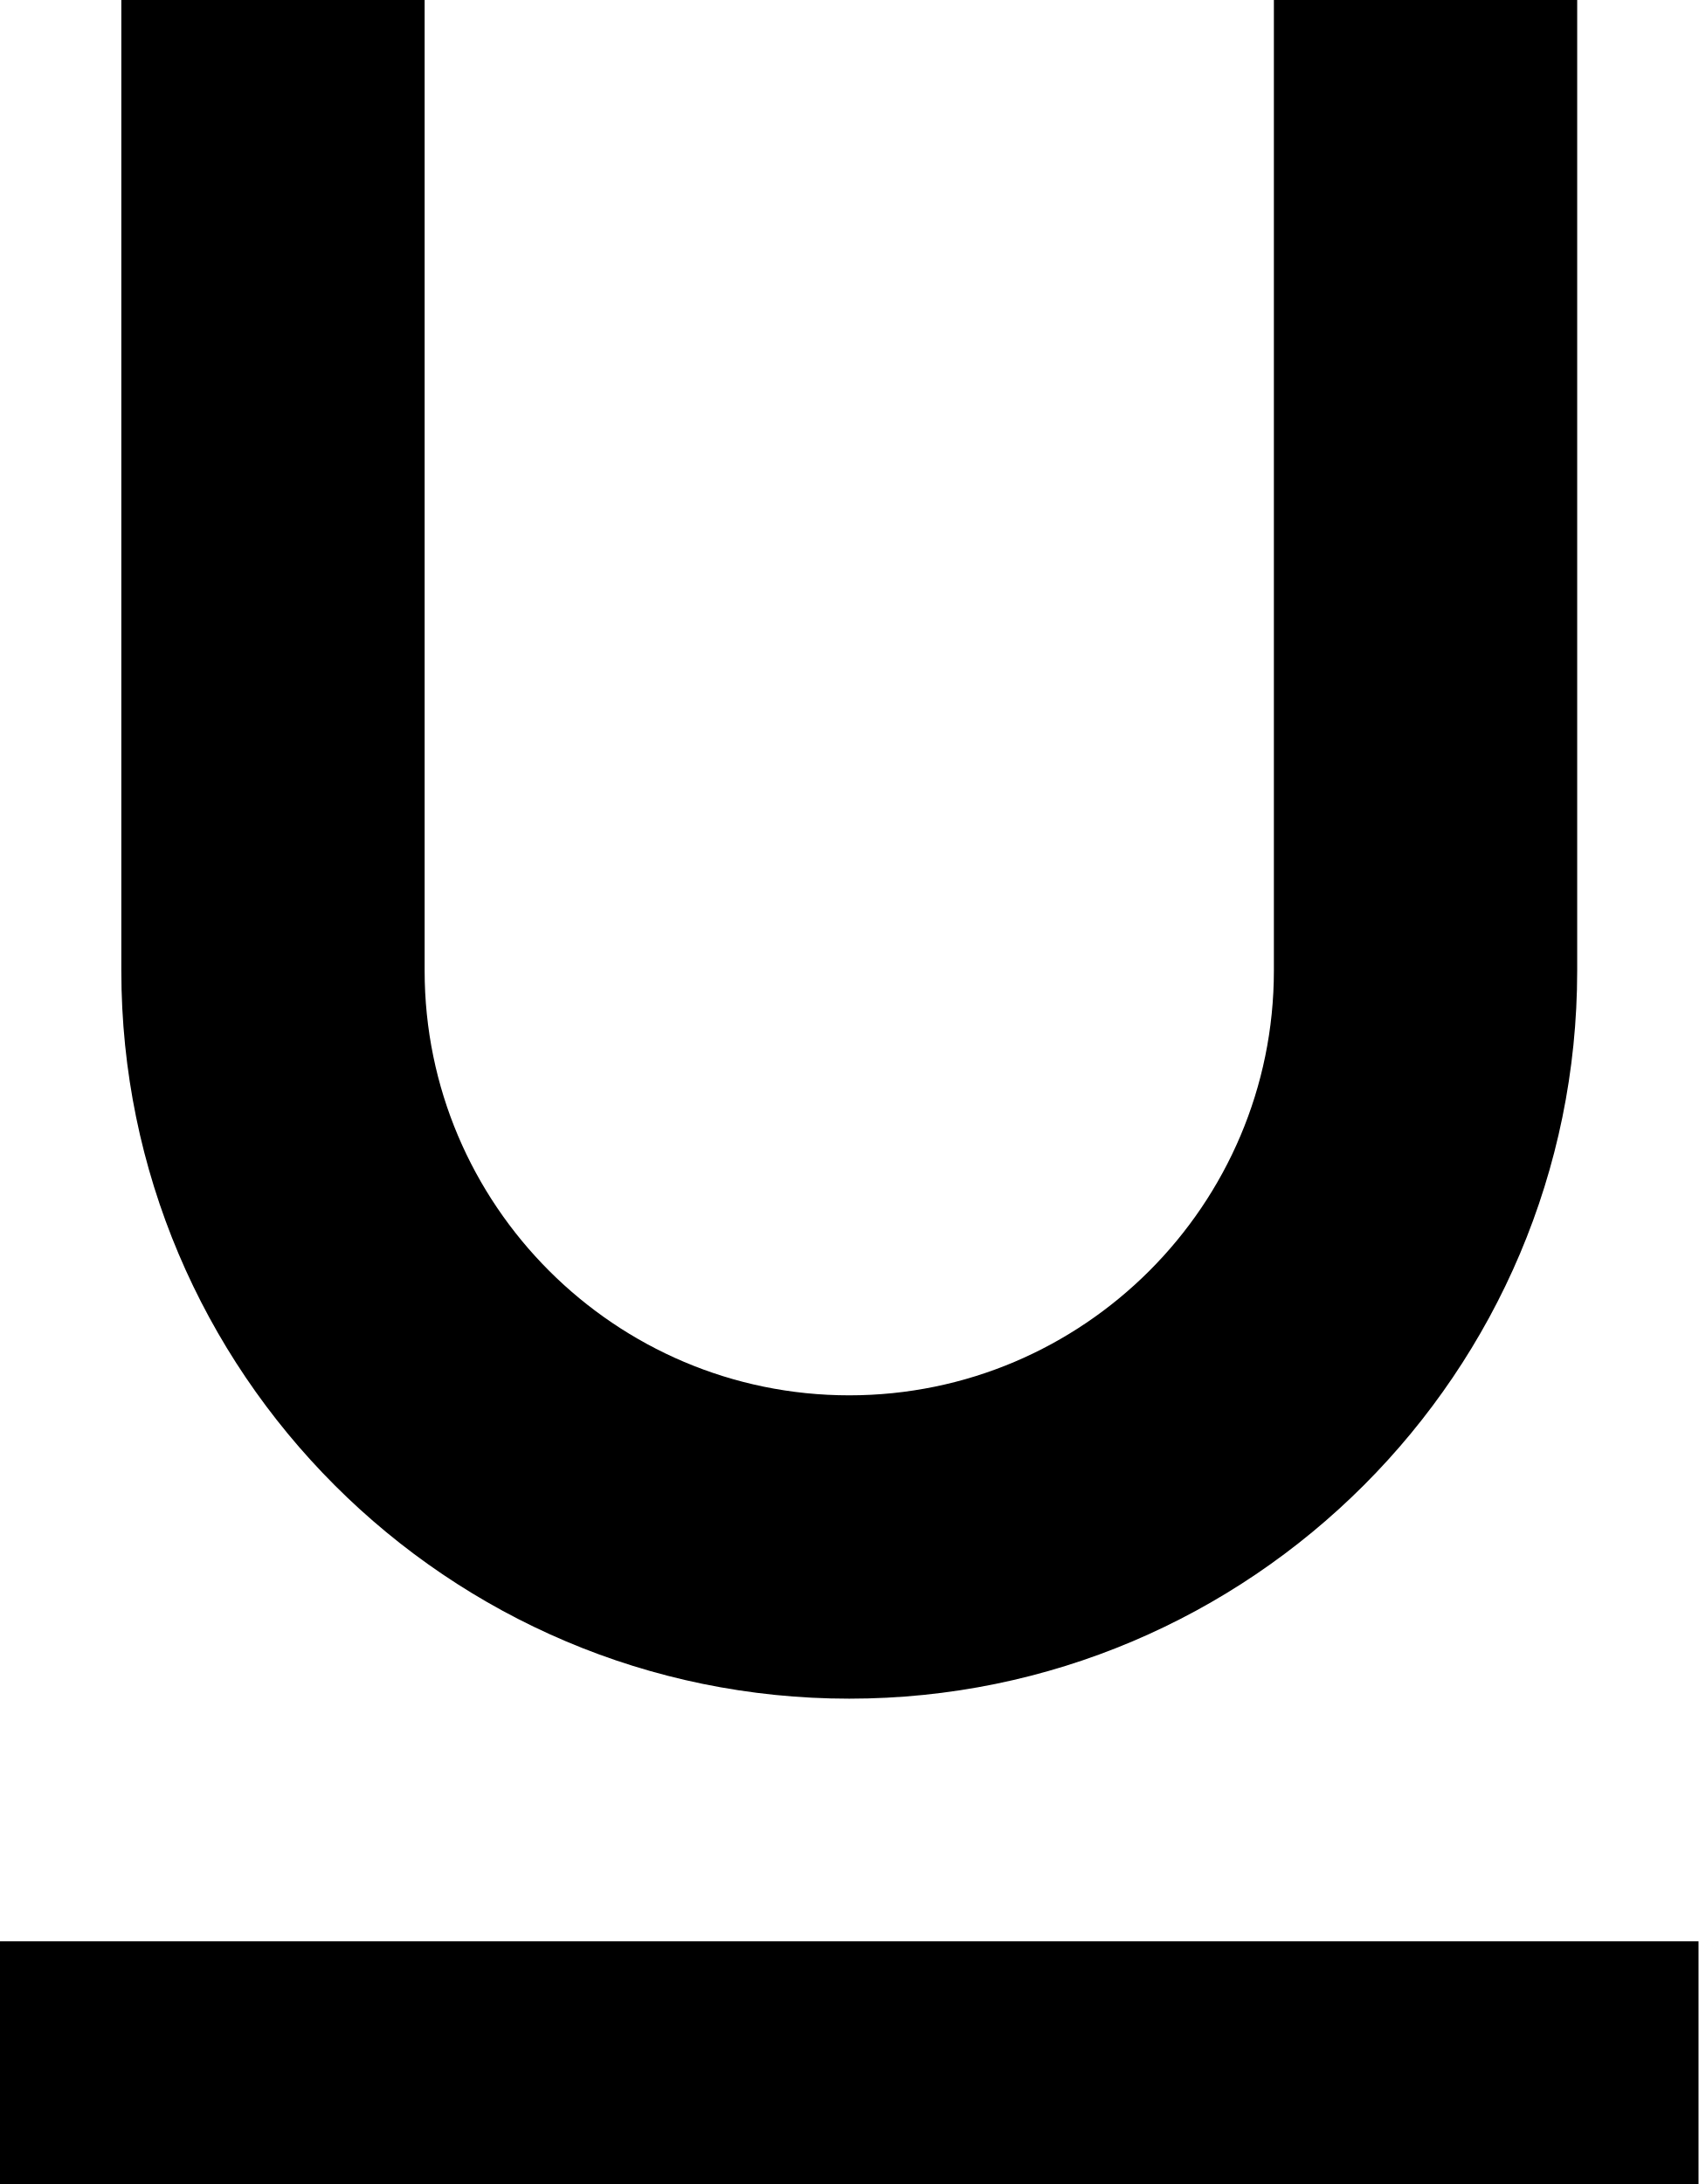
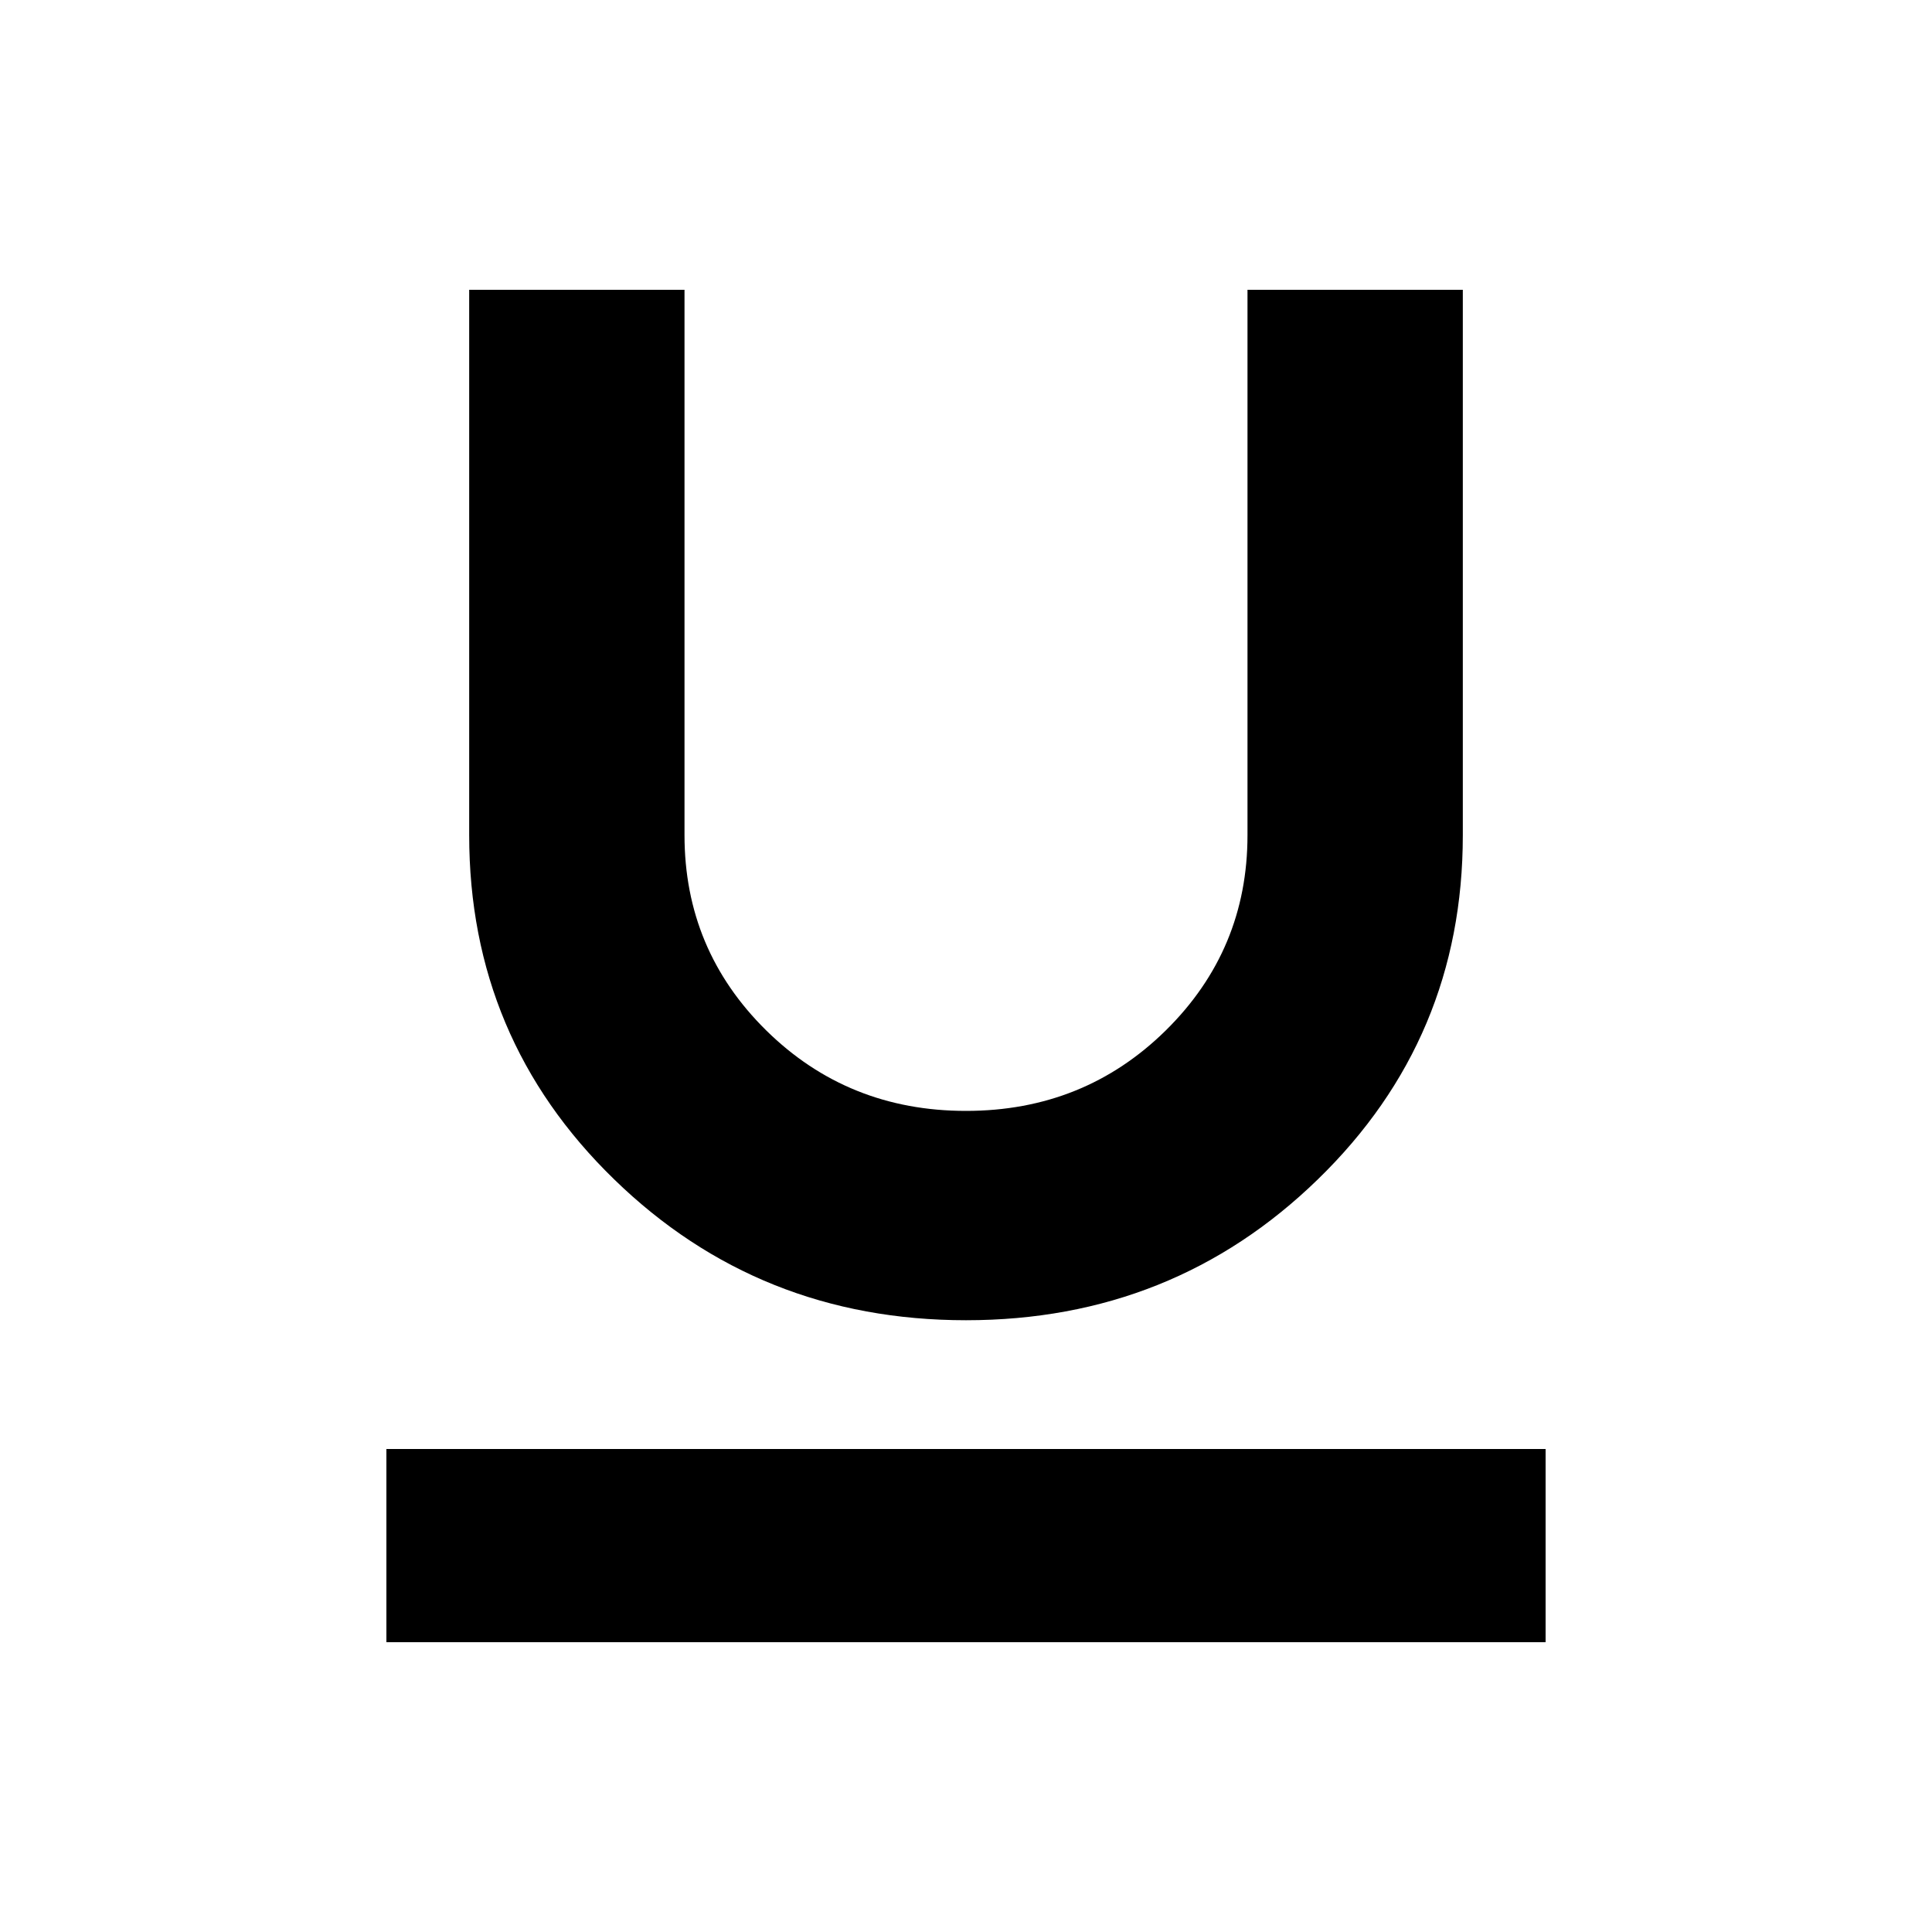
- <svg xmlns="http://www.w3.org/2000/svg" width="14" height="18" viewBox="0 0 14 18" fill="none">
-   <path d="M7 14C10.31 14 13 11.31 13 8V0H10.5V8C10.5 9.93 8.93 11.5 7 11.5C5.07 11.5 3.5 9.93 3.5 8V0H1V8C1 11.31 3.69 14 7 14ZM0 16V18H14V16H0Z" fill="black" />
+ <svg xmlns="http://www.w3.org/2000/svg" width="20" height="20" viewBox="0 0 20 20" fill="none">
+   <path d="M10 13.667C8.572 13.667 7.357 13.181 6.357 12.208C5.357 11.236 4.857 10.049 4.857 8.646V3H7.086V8.646C7.086 9.437 7.368 10.111 7.932 10.667C8.496 11.222 9.185 11.5 10 11.5C10.815 11.5 11.504 11.222 12.068 10.667C12.632 10.111 12.914 9.437 12.914 8.646V3H15.143V8.646C15.143 10.049 14.643 11.236 13.643 12.208C12.643 13.181 11.428 13.667 10 13.667ZM4 17V15H16V17H4Z" fill="black" />
</svg>
